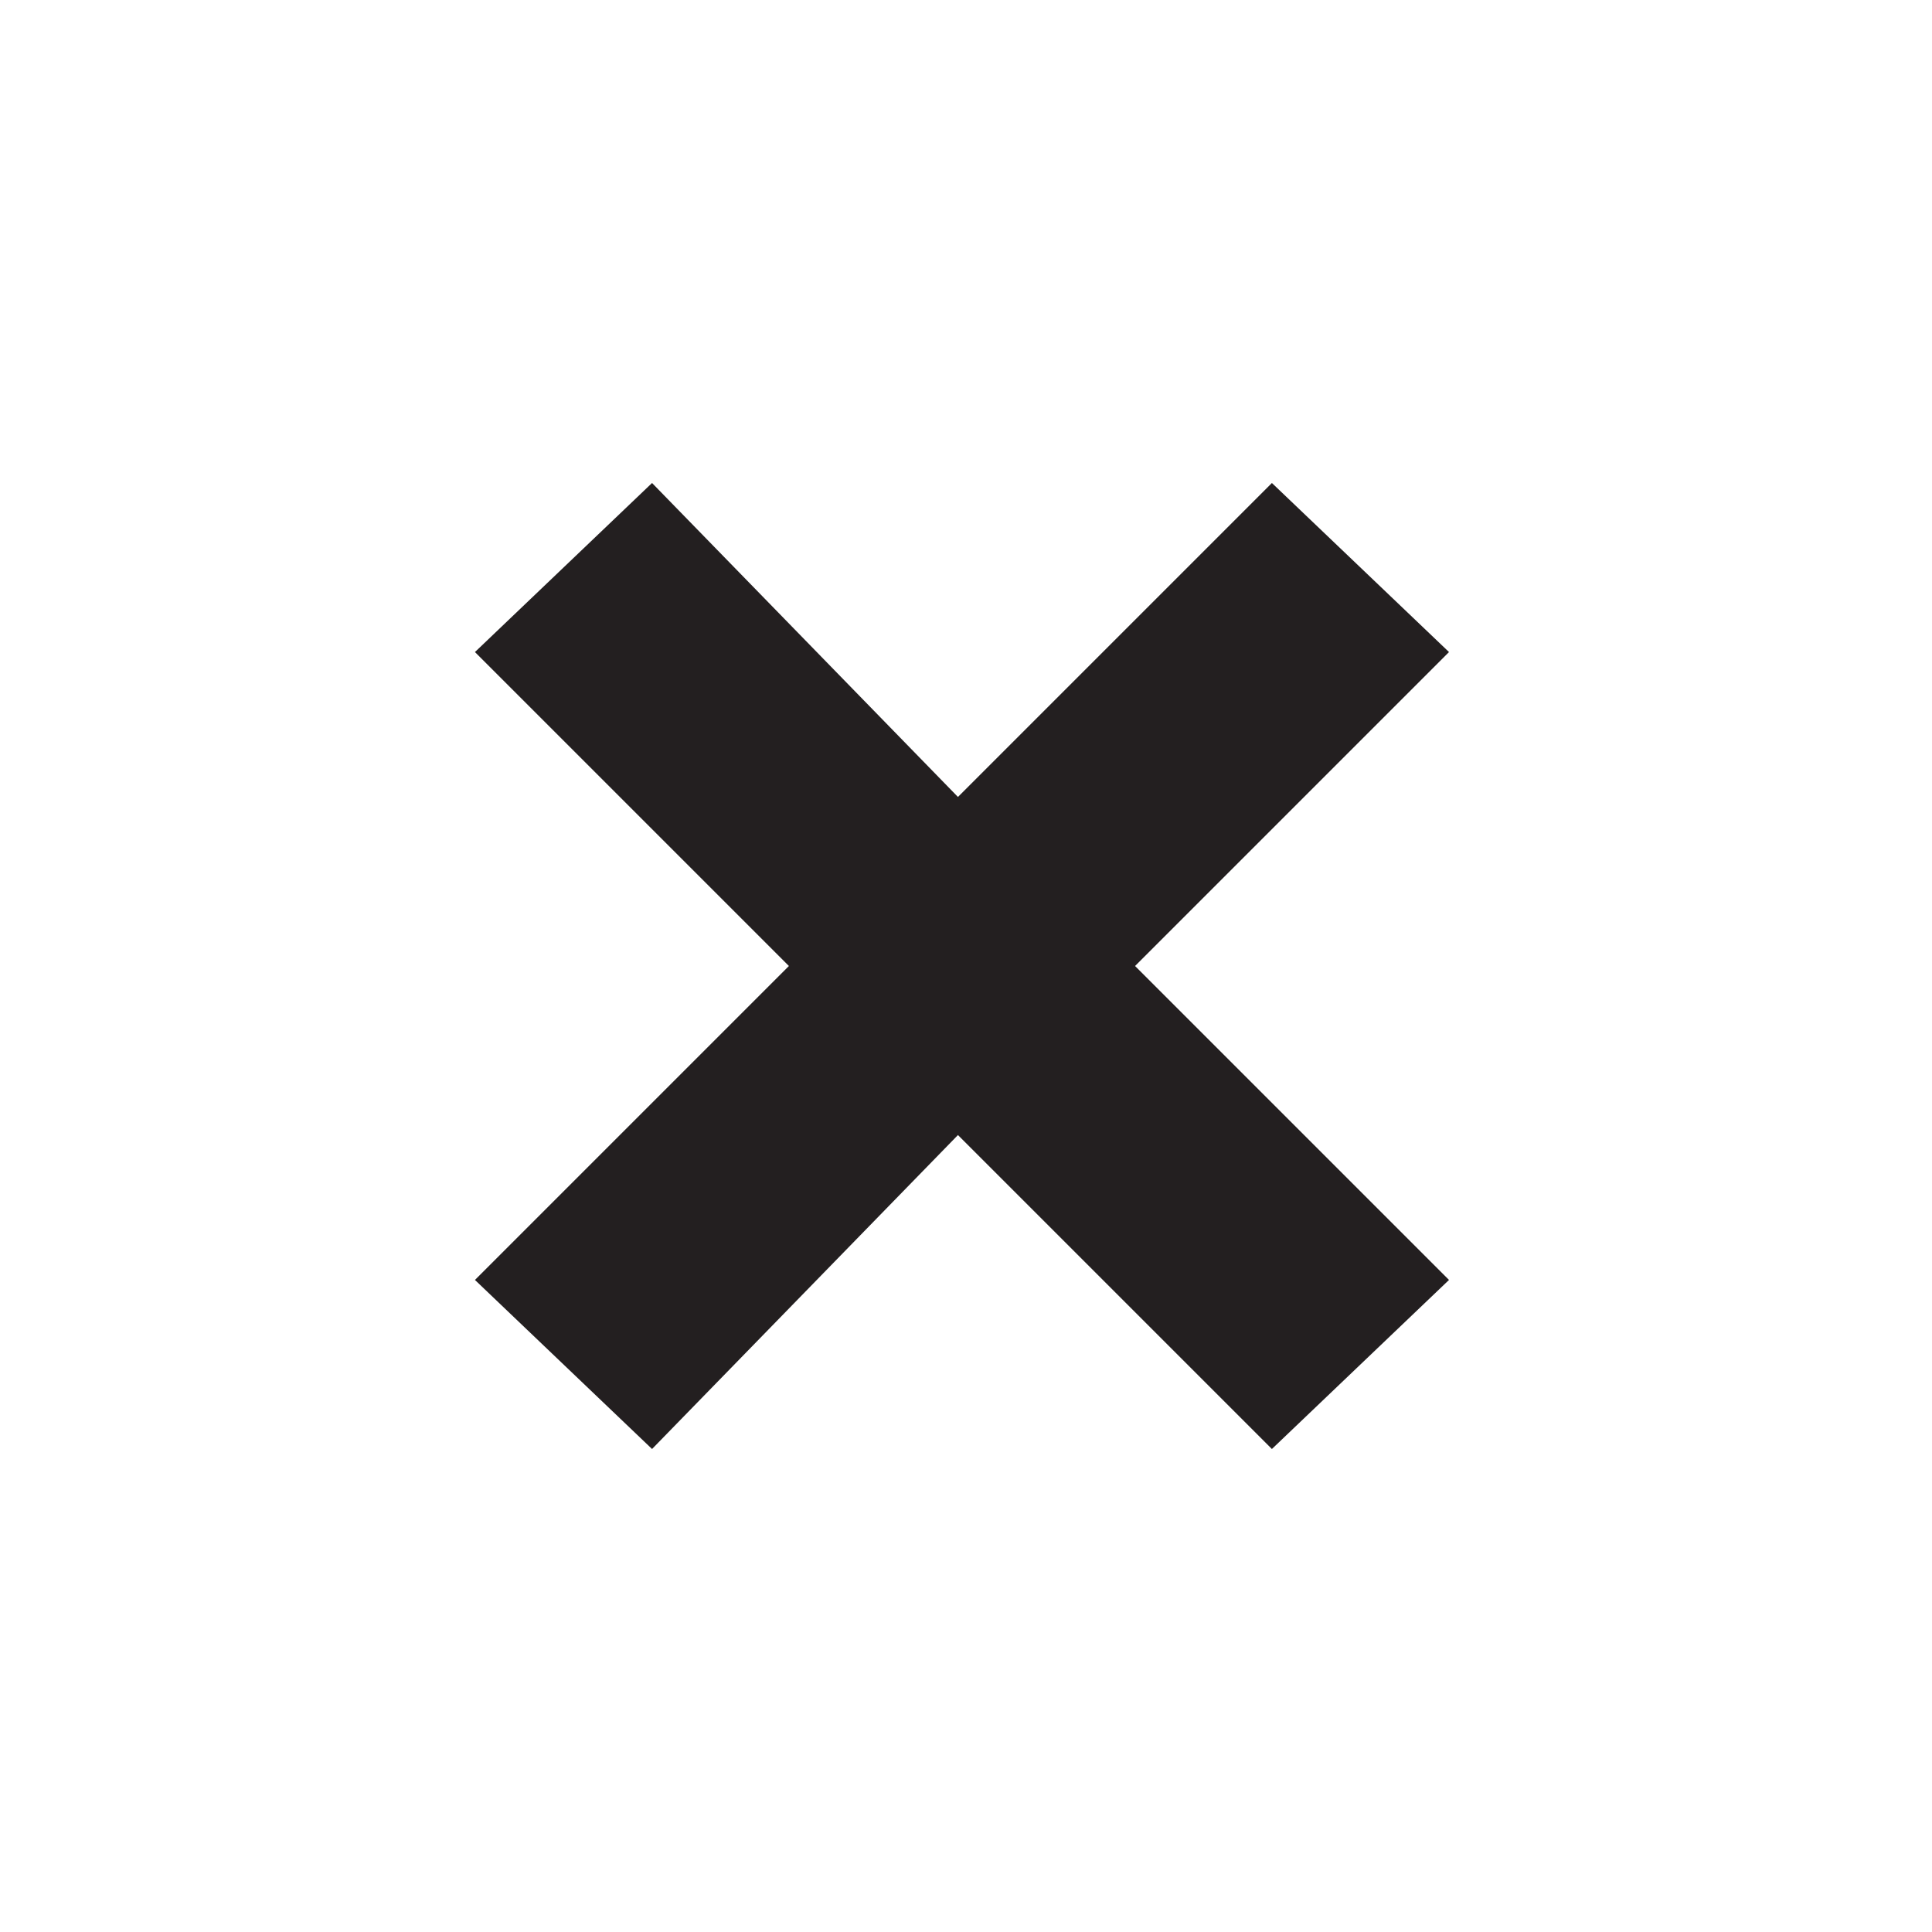
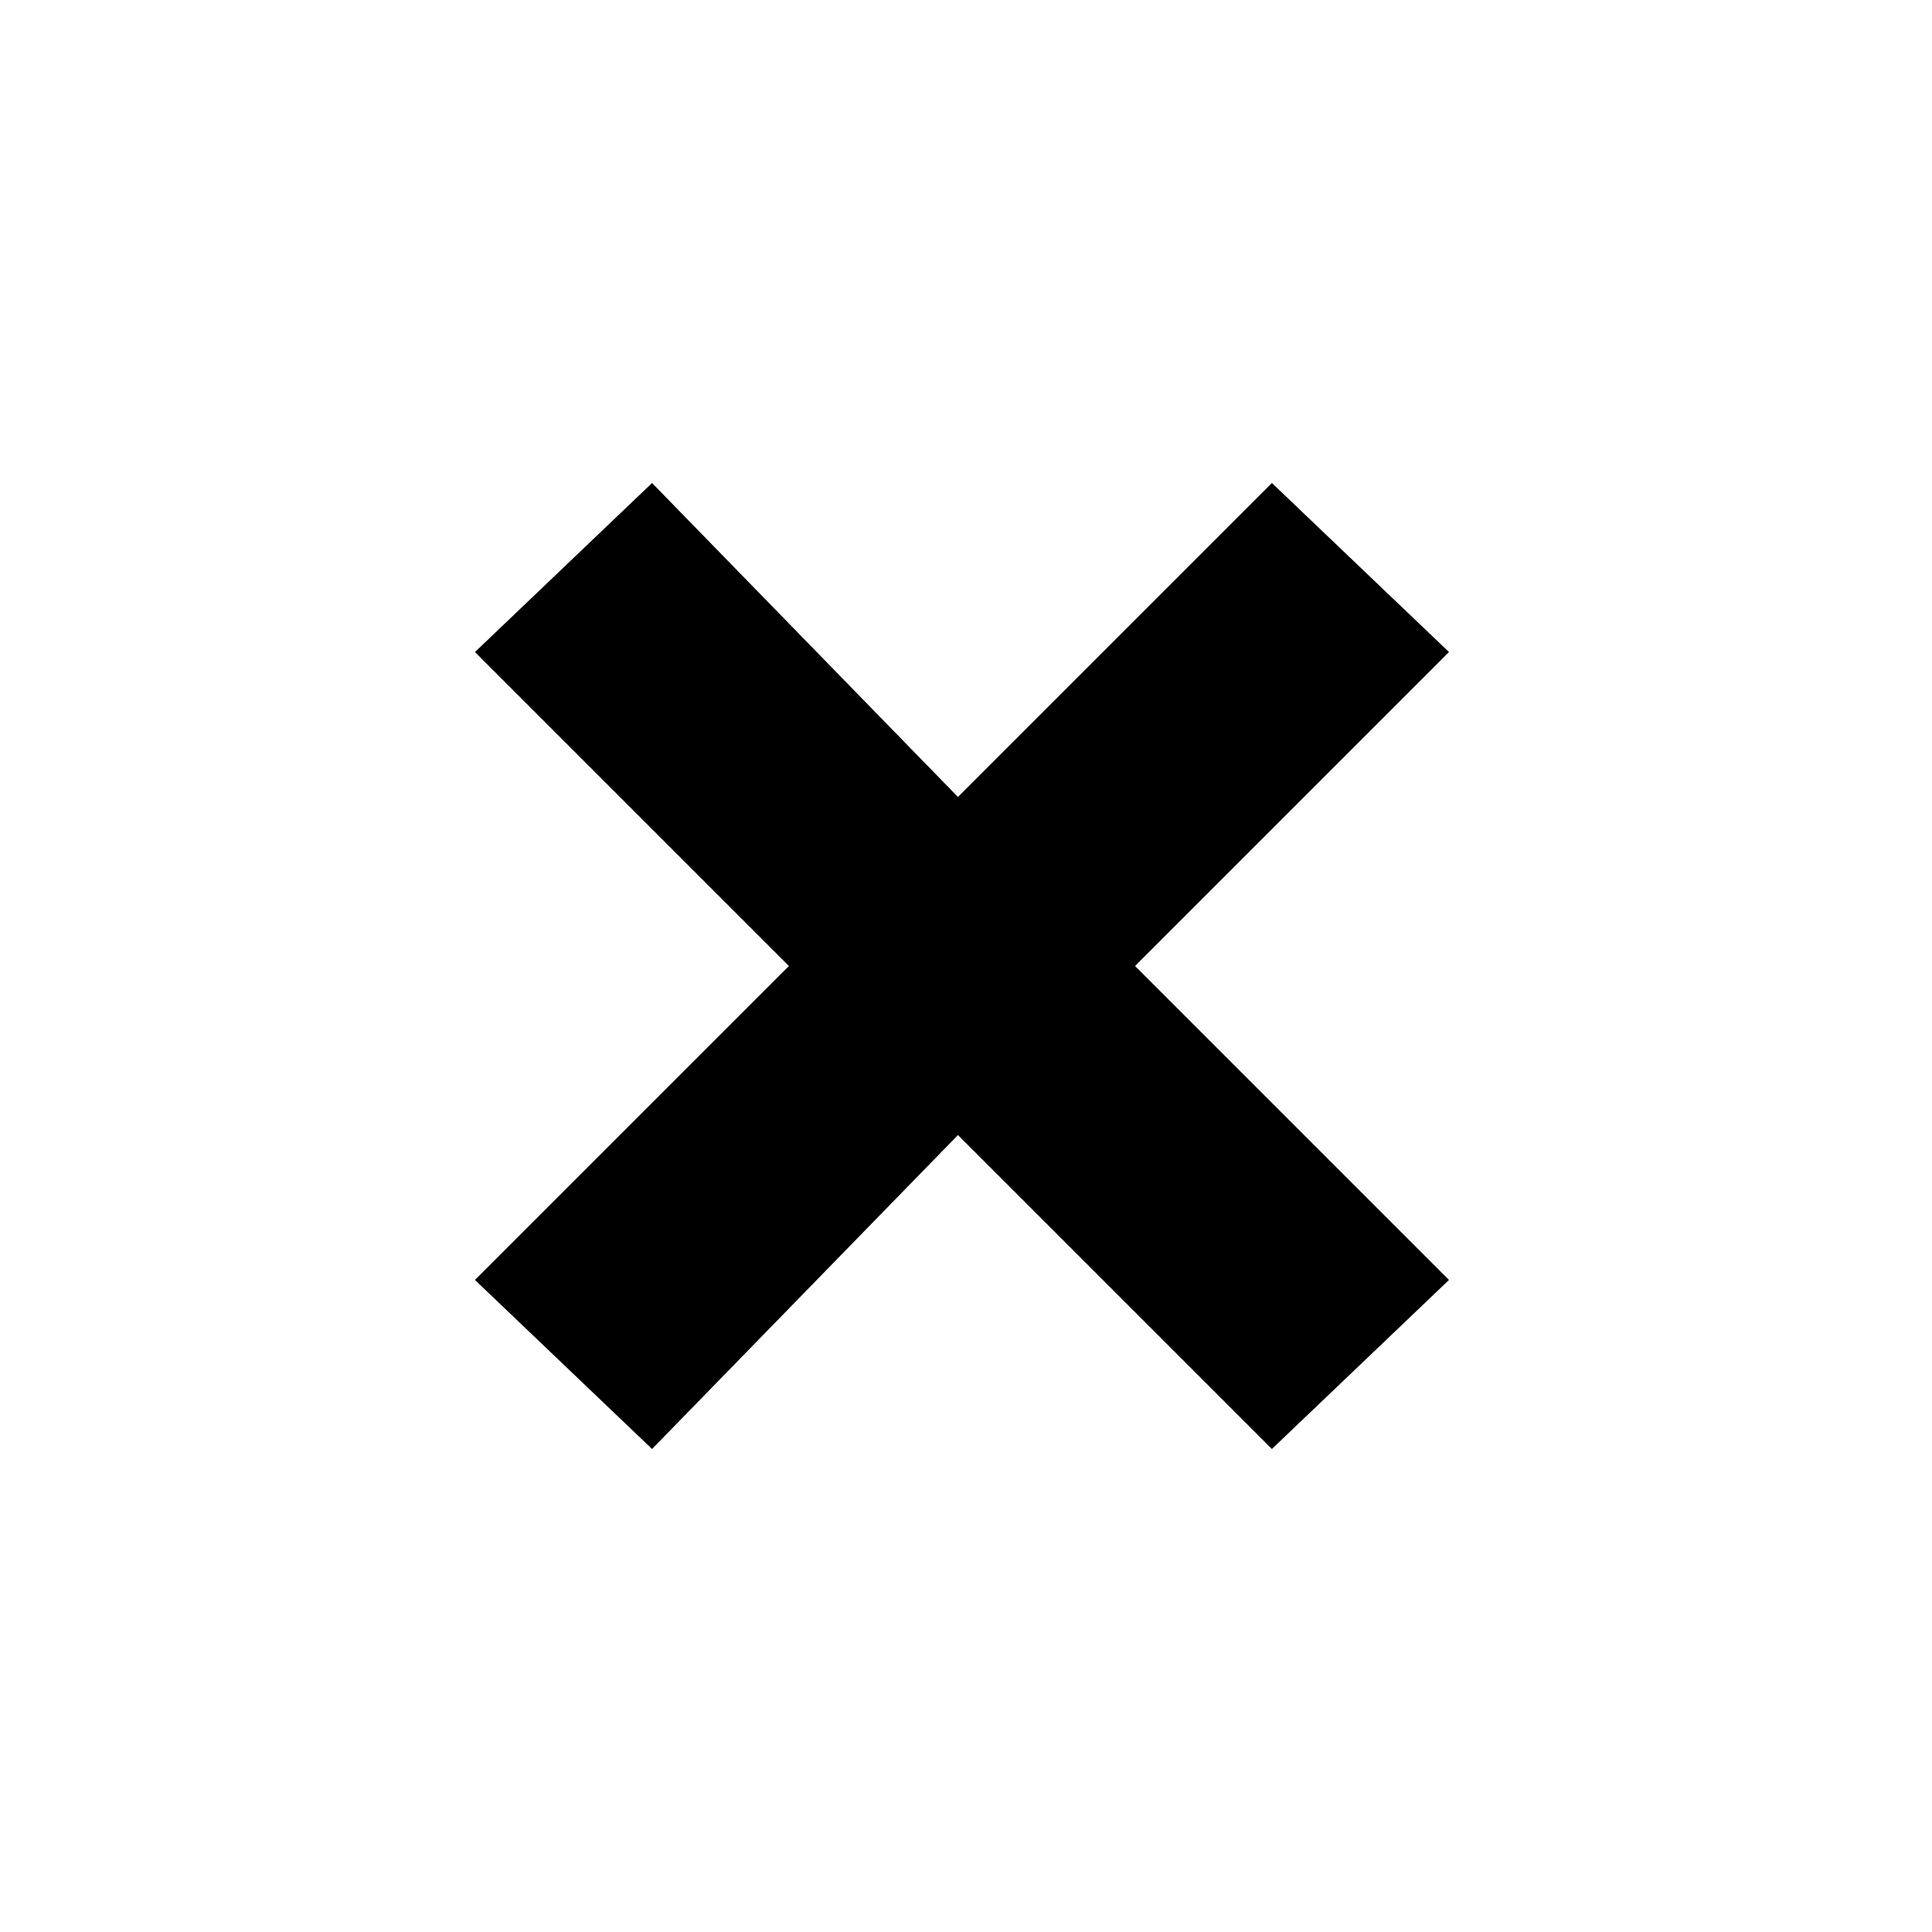
- <svg xmlns="http://www.w3.org/2000/svg" version="1.1" id="Layer_1" x="0px" y="0px" viewBox="0 0 24 24" style="enable-background:new 0 0 24 24;" xml:space="preserve">
-   <style type="text/css">
- 	.st0{fill:#231F20;}
- </style>
-   <polygon class="st0" points="18,15.9 14.1,12 18,8.1 15.8,6 11.9,9.9 8.1,6 5.9,8.1 9.8,12 5.9,15.9 8.1,18 11.9,14.1 15.8,18 " />
+ <svg xmlns="http://www.w3.org/2000/svg" x="0px" y="0px" viewBox="0 0 24 24" xml:space="preserve">
+   <polygon points="18,15.9 14.1,12 18,8.1 15.8,6 11.9,9.9 8.1,6 5.9,8.1 9.8,12 5.9,15.9 8.1,18 11.9,14.1 15.8,18 " />
</svg>
